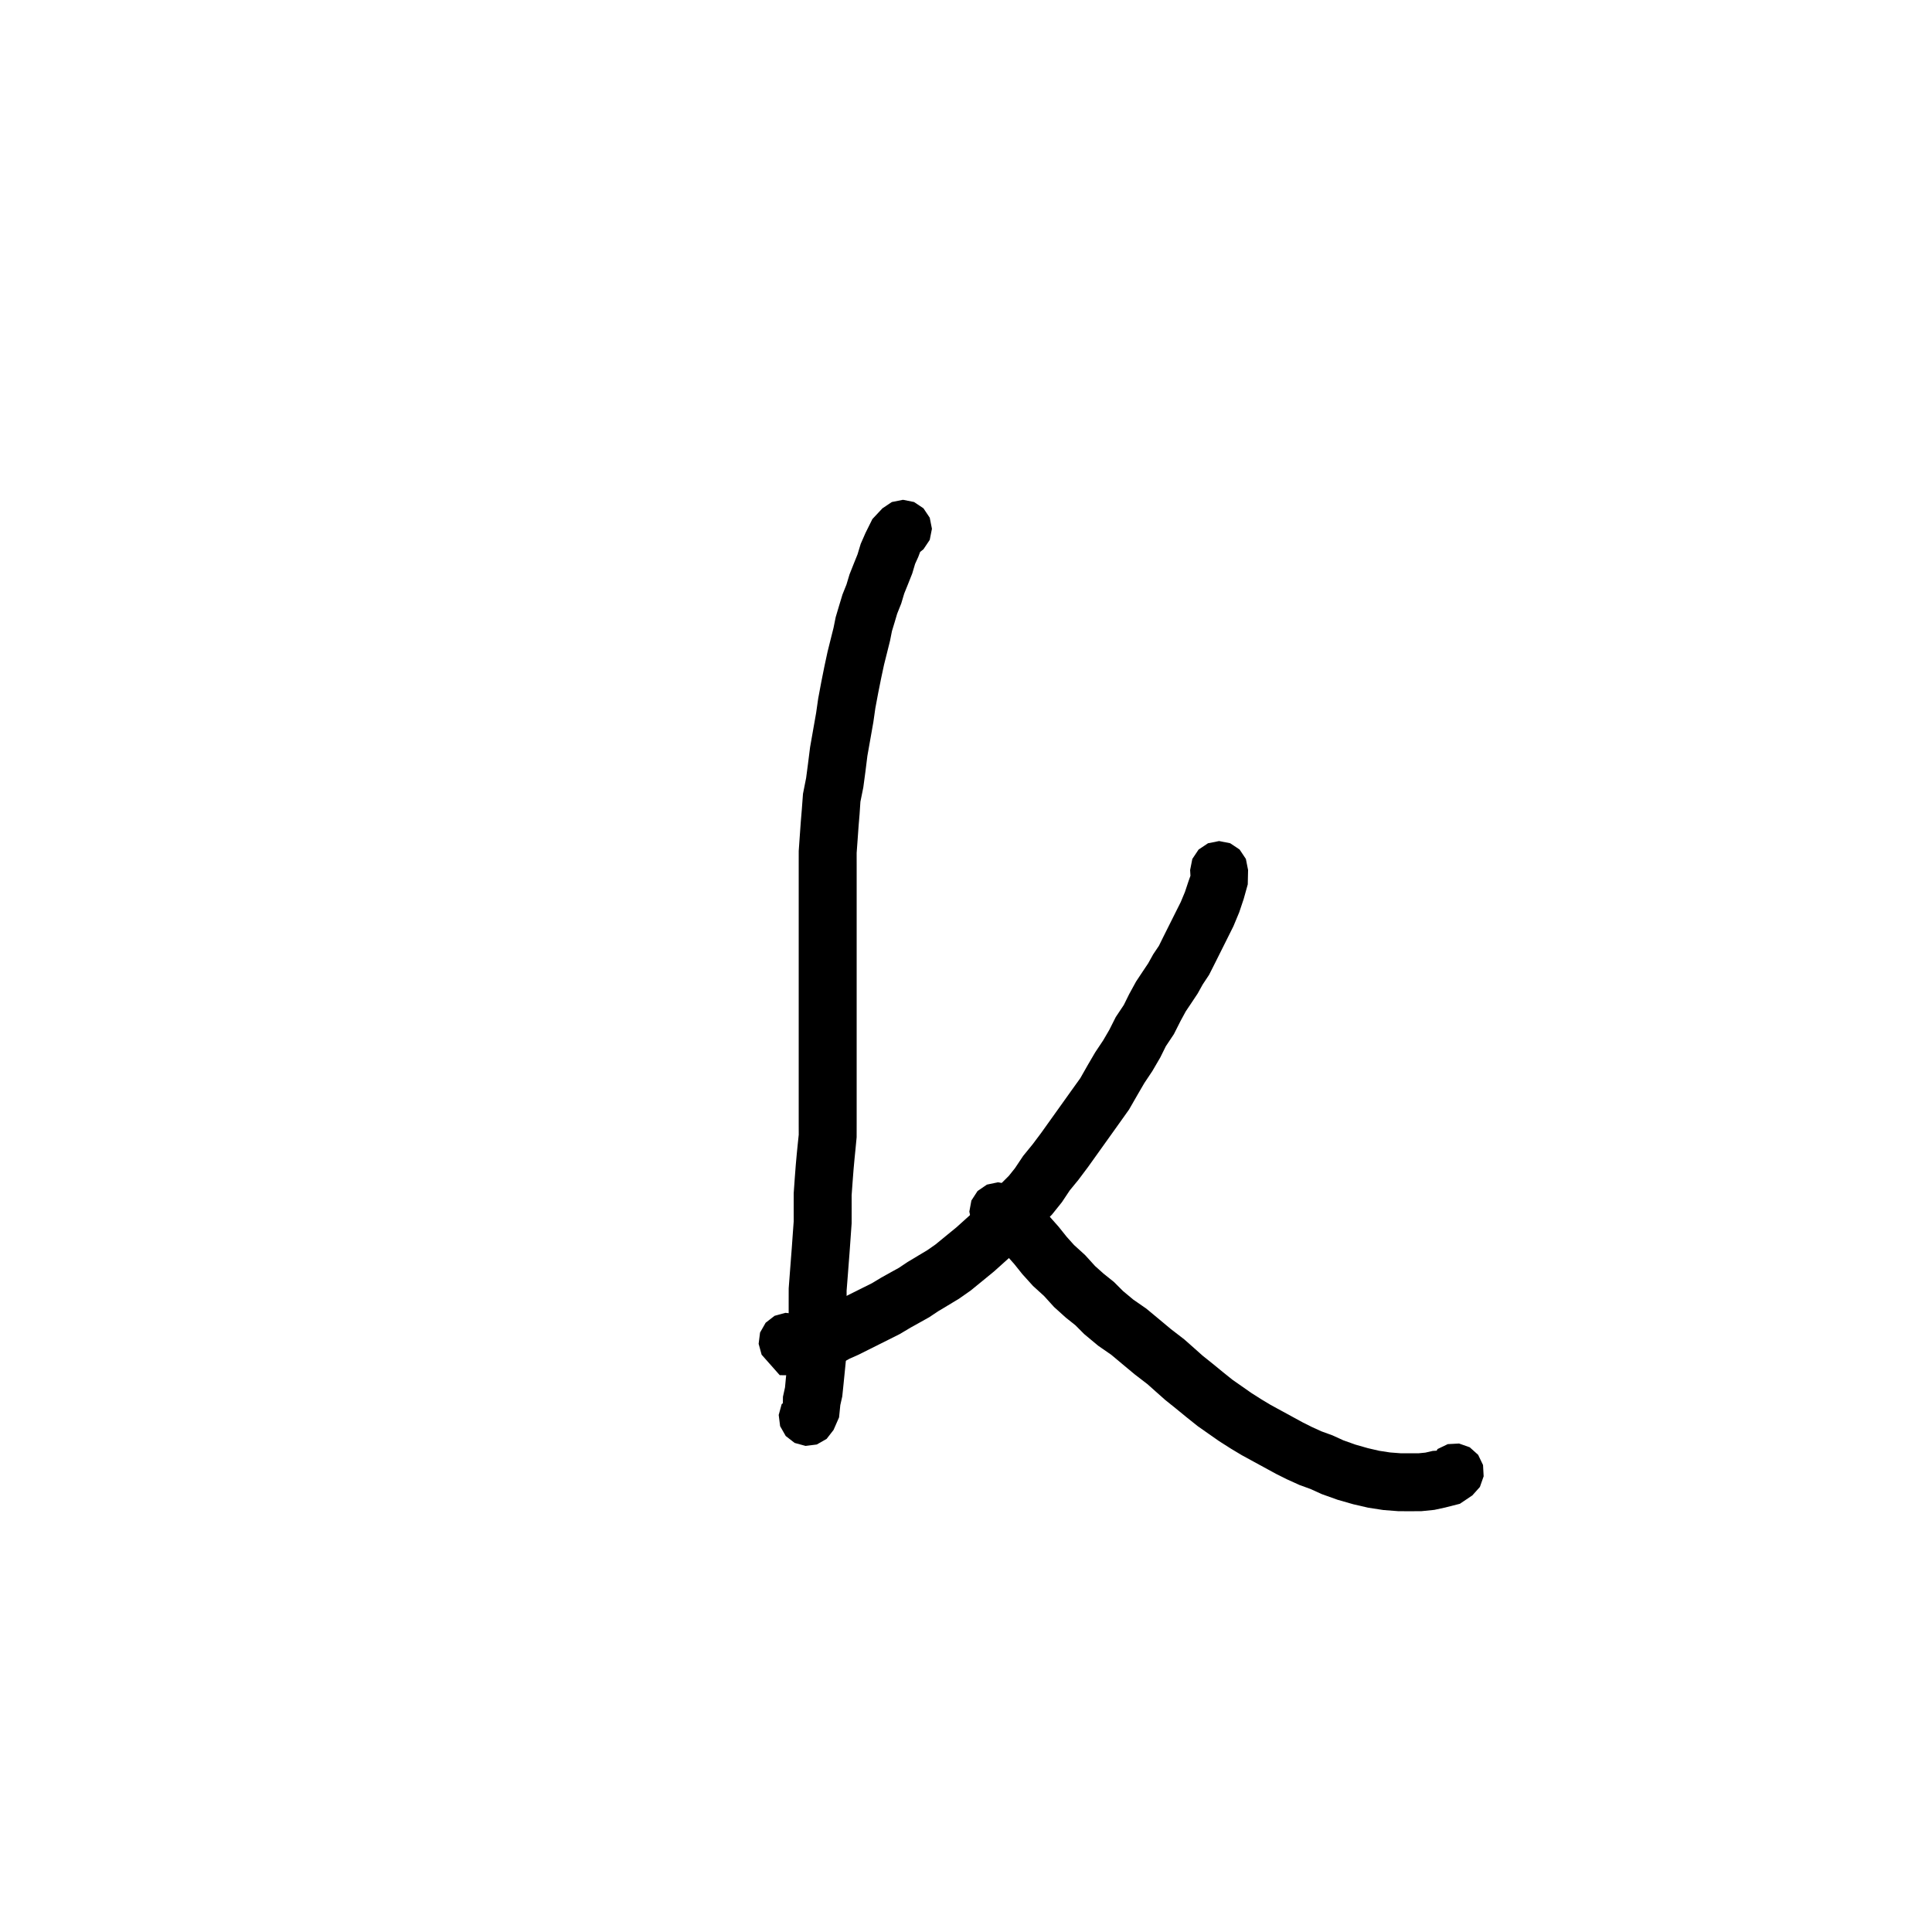
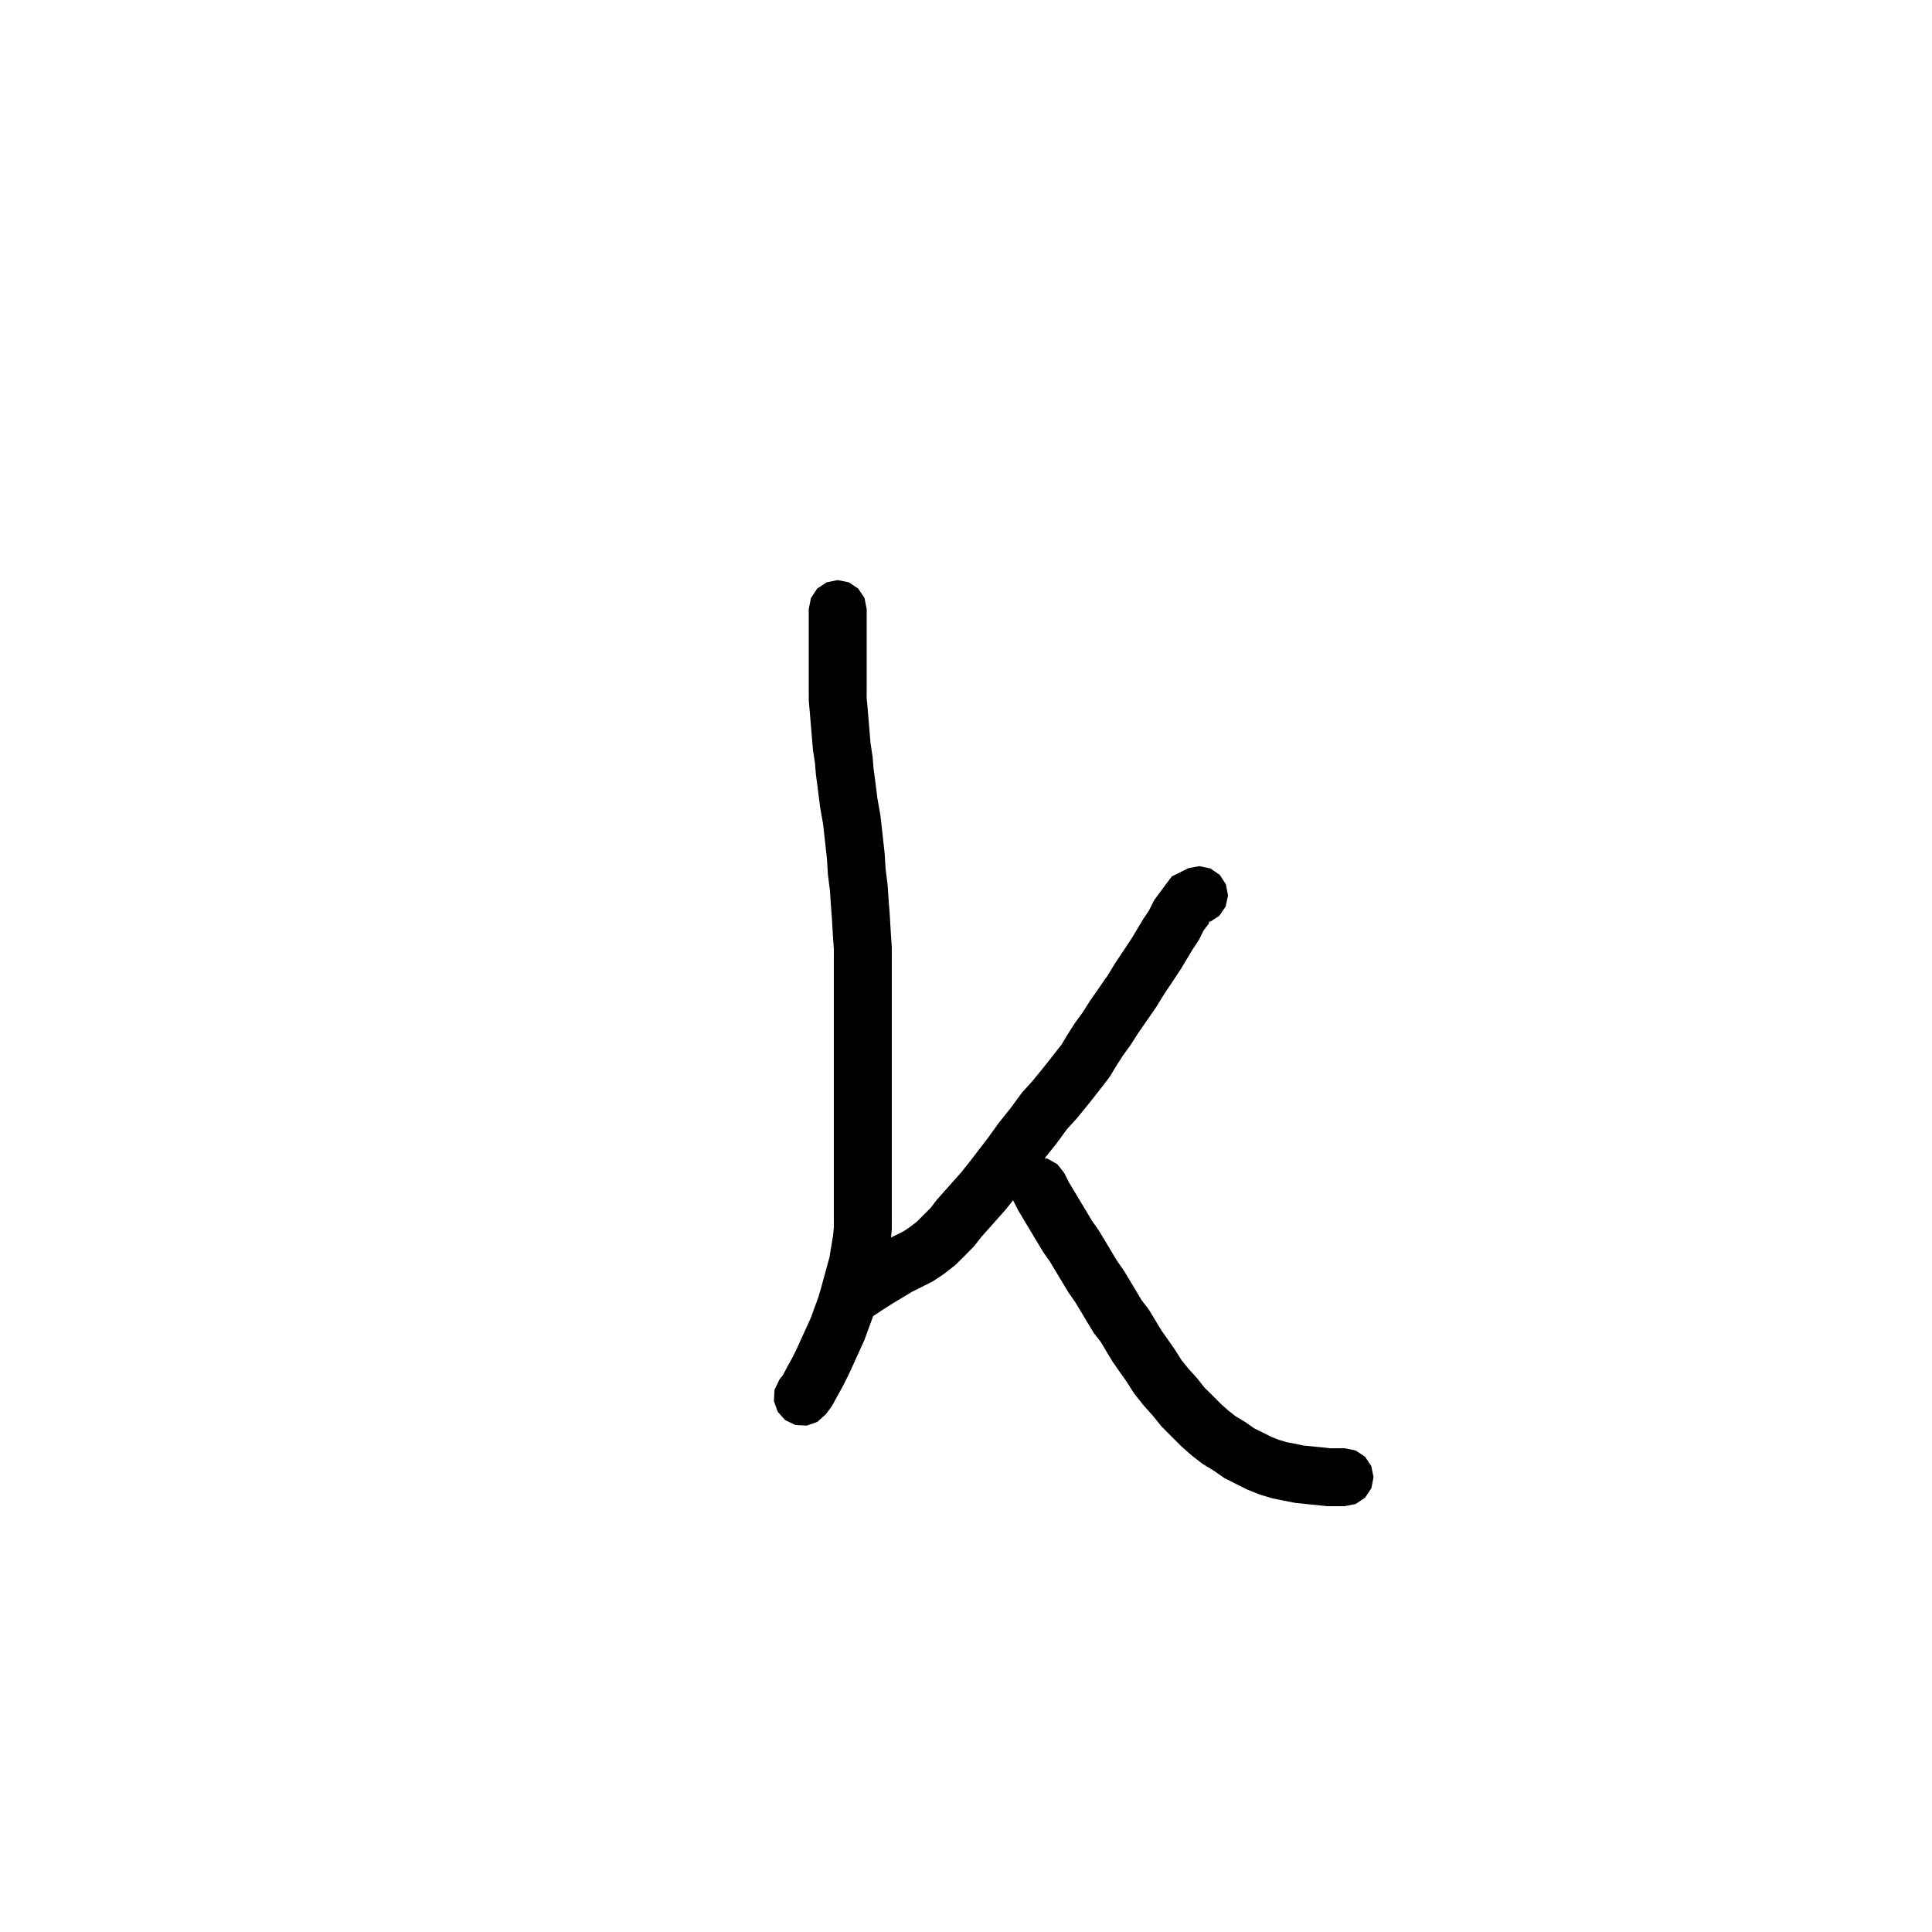
<svg xmlns="http://www.w3.org/2000/svg" viewBox="0 0 300 300" width="300" height="300">
-   <path d="M 137.029 78.928 L 135.464 80.6 L 134.4 82.742 L 133.651 84.451 L 133.158 86.078 L 132.604 87.452 L 131.912 89.195 L 131.444 90.754 L 130.821 92.312 L 130.29 94.064 L 129.767 95.824 L 129.433 97.477 L 128.988 99.253 L 128.502 101.202 L 128.012 103.484 L 127.533 105.879 L 127.045 108.487 L 126.729 110.693 L 126.273 113.276 L 125.788 116.034 L 125.462 118.625 L 125.175 120.799 L 124.688 123.262 L 124.504 125.713 L 124.348 127.583 L 124.19 129.79 L 124.025 132.137 L 124.023 134.63 L 124.023 136.656 L 124.023 138.682 L 124.023 140.552 L 124.023 142.422 L 124.023 144.292 L 124.023 146.162 L 124.023 148.656 L 124.023 151.617 L 124.023 154.734 L 124.023 157.695 L 124.023 160.656 L 124.023 162.994 L 124.023 164.708 L 124.023 166.266 L 124.023 168.292 L 124.023 170.318 L 124.023 172.344 L 124.023 174.37 L 124.027 176.201 L 123.889 177.507 L 123.731 179.086 L 123.571 180.854 L 123.412 182.921 L 123.246 185.274 L 123.243 187.617 L 123.246 189.638 L 123.099 191.66 L 122.944 193.83 L 122.789 195.843 L 122.633 197.869 L 122.468 200.06 L 122.464 202.11 L 122.464 203.669 L 122.464 205.227 L 122.464 206.786 L 122.464 208.344 L 122.47 209.678 L 122.331 211.013 L 122.175 212.572 L 122.019 214.13 L 121.896 215.435 L 121.576 216.891 L 121.56 217.902 L 121.381 218.02 L 120.917 219.713 L 121.137 221.455 L 122.006 222.981 L 123.393 224.057 L 125.087 224.521 L 126.829 224.302 L 128.354 223.432 L 129.431 222.045 L 130.291 220.085 L 130.482 218.187 L 130.786 216.838 L 130.974 215.026 L 131.13 213.467 L 131.286 211.909 L 131.459 210.127 L 131.464 208.344 L 131.464 206.786 L 131.464 205.227 L 131.464 203.669 L 131.464 202.11 L 131.461 200.42 L 131.607 198.559 L 131.763 196.533 L 131.92 194.495 L 132.076 192.301 L 132.241 189.959 L 132.244 187.617 L 132.241 185.596 L 132.387 183.586 L 132.54 181.601 L 132.691 179.94 L 132.845 178.402 L 133.018 176.592 L 133.023 174.37 L 133.023 172.344 L 133.023 170.318 L 133.023 168.292 L 133.023 166.266 L 133.023 164.708 L 133.023 162.994 L 133.023 160.656 L 133.023 157.695 L 133.023 154.734 L 133.023 151.617 L 133.023 148.656 L 133.023 146.162 L 133.023 144.292 L 133.023 142.422 L 133.023 140.552 L 133.023 138.682 L 133.023 136.656 L 133.023 134.63 L 133.02 132.447 L 133.167 130.431 L 133.321 128.274 L 133.477 126.404 L 133.604 124.492 L 134.052 122.279 L 134.388 119.777 L 134.686 117.382 L 135.136 114.84 L 135.615 112.126 L 135.923 109.967 L 136.369 107.589 L 136.826 105.308 L 137.271 103.226 L 137.72 101.436 L 138.21 99.471 L 138.499 98.007 L 138.911 96.65 L 139.316 95.285 L 139.939 93.727 L 140.406 92.168 L 140.961 90.795 L 141.653 89.052 L 142.096 87.562 L 142.593 86.466 L 142.88 85.699 L 143.393 85.292 L 144.369 83.832 L 144.711 82.11 L 144.369 80.388 L 143.393 78.928 L 141.933 77.953 L 140.211 77.61 L 138.489 77.953 Z" fill="black" fill-rule="nonzero" />
-   <path d="M 184.802 135.097 L 184.852 135.988 L 184.546 136.85 L 183.998 138.504 L 183.341 140.08 L 182.472 141.812 L 181.537 143.682 L 180.602 145.552 L 179.953 146.869 L 179.073 148.179 L 178.293 149.582 L 177.454 150.835 L 176.404 152.419 L 175.338 154.367 L 174.506 156.051 L 173.259 157.921 L 172.254 159.915 L 171.304 161.544 L 170.057 163.414 L 168.885 165.42 L 167.75 167.417 L 166.315 169.417 L 164.757 171.599 L 163.199 173.781 L 161.669 175.923 L 160.356 177.675 L 158.878 179.488 L 157.611 181.386 L 156.65 182.59 L 155.329 183.904 L 153.991 185.406 L 152.925 186.617 L 151.538 187.856 L 149.98 189.259 L 148.503 190.59 L 146.868 191.926 L 145.276 193.232 L 143.992 194.13 L 142.571 194.979 L 140.925 195.968 L 139.579 196.868 L 138.337 197.553 L 136.865 198.372 L 135.393 199.258 L 133.991 199.956 L 132.432 200.735 L 130.874 201.514 L 129.402 202.251 L 127.913 202.917 L 126.596 203.654 L 125.293 204.166 L 124.201 204.632 L 123.448 204.68 L 124.539 205.229 L 126.314 206.332 L 125.237 204.945 L 123.712 204.075 L 121.97 203.855 L 120.276 204.319 L 118.889 205.396 L 118.02 206.921 L 117.8 208.663 L 118.264 210.357 L 121.078 213.537 L 124.87 213.567 L 126.61 213.303 L 128.636 212.522 L 130.449 211.788 L 131.938 210.966 L 133.254 210.385 L 134.899 209.564 L 136.457 208.785 L 138.016 208.005 L 139.73 207.144 L 141.375 206.161 L 142.708 205.421 L 144.272 204.548 L 145.731 203.577 L 147.202 202.696 L 148.897 201.676 L 150.73 200.391 L 152.567 198.892 L 154.36 197.423 L 156.001 195.949 L 157.559 194.546 L 159.289 192.981 L 160.717 191.386 L 161.872 190.083 L 163.357 188.591 L 164.889 186.679 L 166.116 184.837 L 167.443 183.221 L 168.935 181.233 L 170.522 179.012 L 172.081 176.83 L 173.639 174.648 L 175.321 172.284 L 176.68 169.918 L 177.689 168.184 L 178.936 166.314 L 180.168 164.202 L 181.033 162.456 L 182.28 160.586 L 183.318 158.53 L 184.122 157.049 L 184.942 155.827 L 185.973 154.275 L 186.752 152.873 L 187.742 151.378 L 188.652 149.577 L 189.587 147.707 L 190.522 145.837 L 191.523 143.829 L 192.425 141.664 L 193.123 139.579 L 193.752 137.323 L 193.802 135.097 L 193.459 133.375 L 192.484 131.915 L 191.024 130.94 L 189.302 130.597 L 187.58 130.94 L 186.12 131.915 L 185.144 133.375 Z" fill="black" fill-rule="nonzero" />
-   <path d="M 153.345 192.263 L 153.93 192.42 L 154.442 192.935 L 155.311 193.804 L 156.317 194.958 L 157.496 196.282 L 158.756 197.856 L 160.406 199.682 L 162.12 201.24 L 163.678 202.955 L 165.504 204.604 L 166.977 205.776 L 168.361 207.162 L 170.527 208.966 L 172.553 210.368 L 174.265 211.801 L 176.205 213.417 L 178.193 214.944 L 179.455 216.071 L 180.949 217.397 L 182.574 218.699 L 184.289 220.101 L 185.979 221.451 L 187.656 222.628 L 189.299 223.777 L 191.141 224.95 L 192.836 225.966 L 194.628 226.944 L 196.342 227.879 L 198.123 228.85 L 199.835 229.706 L 201.78 230.587 L 203.494 231.21 L 205.241 232.003 L 207.717 232.888 L 210.147 233.583 L 212.452 234.114 L 214.812 234.477 L 217.158 234.658 L 218.912 234.662 L 220.695 234.657 L 222.731 234.451 L 224.391 234.091 L 226.69 233.506 L 228.625 232.204 L 229.797 230.897 L 230.38 229.24 L 230.285 227.487 L 229.525 225.904 L 228.218 224.732 L 226.562 224.149 L 224.809 224.245 L 223.225 225.004 L 223.083 225.26 L 222.473 225.298 L 221.327 225.562 L 220.246 225.668 L 218.912 225.662 L 217.549 225.667 L 215.844 225.536 L 214.152 225.276 L 212.405 224.871 L 210.471 224.32 L 208.584 223.647 L 206.902 222.88 L 205.188 222.257 L 203.704 221.58 L 202.299 220.877 L 200.652 219.978 L 198.937 219.043 L 197.301 218.151 L 195.878 217.297 L 194.292 216.288 L 192.818 215.255 L 191.379 214.251 L 189.952 213.106 L 188.237 211.704 L 186.746 210.512 L 185.434 209.344 L 183.892 207.978 L 181.827 206.389 L 180.027 204.887 L 177.999 203.203 L 175.973 201.8 L 174.399 200.488 L 172.978 199.068 L 171.333 197.747 L 170.042 196.591 L 168.484 194.876 L 166.77 193.318 L 165.614 192.027 L 164.38 190.485 L 163.066 189.003 L 161.89 187.663 L 160.578 186.351 L 158.7 184.788 L 156.687 183.906 L 154.961 183.585 L 153.244 183.948 L 151.796 184.941 L 150.838 186.413 L 150.517 188.139 L 150.88 189.857 L 151.873 191.305 Z" fill="black" fill-rule="nonzero" />
+   <path d="M 125.581 94.578 L 125.581 96.136 L 125.581 97.695 L 125.581 99.253 L 125.581 100.812 L 125.581 102.37 L 125.581 103.929 L 125.581 105.487 L 125.581 107.045 L 125.586 108.818 L 125.754 110.708 L 125.908 112.562 L 126.064 114.432 L 126.237 116.465 L 126.548 118.491 L 126.7 120.322 L 127.021 122.738 L 127.346 125.33 L 127.808 127.942 L 128.102 130.607 L 128.404 133.311 L 128.562 135.829 L 128.875 138.336 L 129.021 140.561 L 129.176 142.566 L 129.33 145.196 L 129.48 147.408 L 129.477 149.435 L 129.477 151.929 L 129.477 154.422 L 129.477 156.604 L 129.477 159.253 L 129.477 161.903 L 129.477 164.24 L 129.477 166.578 L 129.477 168.916 L 129.477 171.097 L 129.477 173.747 L 129.477 176.396 L 129.477 179.201 L 129.477 181.695 L 129.477 183.877 L 129.477 185.591 L 129.477 187.305 L 129.477 189.019 L 129.482 190.529 L 129.359 191.866 L 129.071 193.578 L 128.801 195.232 L 128.389 196.719 L 127.922 198.433 L 127.469 200.095 L 127.059 201.467 L 126.475 203.066 L 125.916 204.614 L 125.205 206.17 L 124.426 207.885 L 123.681 209.526 L 122.982 210.924 L 122.235 212.267 L 121.59 213.492 L 121.027 214.216 L 120.267 215.799 L 120.172 217.552 L 120.755 219.208 L 121.927 220.516 L 123.51 221.275 L 125.263 221.37 L 126.919 220.788 L 128.227 219.616 L 129.222 218.262 L 130.136 216.577 L 130.946 215.115 L 131.806 213.396 L 132.619 211.609 L 133.399 209.895 L 134.246 208.022 L 134.934 206.142 L 135.597 204.313 L 136.122 202.567 L 136.604 200.801 L 137.072 199.087 L 137.595 197.144 L 137.948 195.058 L 138.284 193.03 L 138.473 190.938 L 138.477 189.019 L 138.477 187.305 L 138.477 185.591 L 138.477 183.877 L 138.477 181.695 L 138.477 179.201 L 138.477 176.396 L 138.477 173.747 L 138.477 171.097 L 138.477 168.916 L 138.477 166.578 L 138.477 164.24 L 138.477 161.903 L 138.477 159.253 L 138.477 156.604 L 138.477 154.422 L 138.477 151.929 L 138.477 149.435 L 138.475 147.098 L 138.313 144.635 L 138.156 141.967 L 137.998 139.92 L 137.833 137.469 L 137.523 134.989 L 137.369 132.52 L 137.047 129.613 L 136.718 126.669 L 136.245 123.982 L 135.947 121.586 L 135.645 119.328 L 135.484 117.418 L 135.172 115.392 L 135.033 113.685 L 134.877 111.815 L 134.72 109.928 L 134.576 108.39 L 134.581 107.045 L 134.581 105.487 L 134.581 103.929 L 134.581 102.37 L 134.581 100.812 L 134.581 99.253 L 134.581 97.695 L 134.581 96.136 L 134.581 94.578 L 134.239 92.856 L 133.263 91.396 L 131.803 90.42 L 130.081 90.078 L 128.359 90.42 L 126.899 91.396 L 125.924 92.856 Z" fill="black" fill-rule="nonzero" />
+   <path d="M 184.514 134.815 L 181.958 136.096 L 180.317 138.283 L 179.228 139.764 L 178.395 141.414 L 177.549 142.668 L 176.56 144.315 L 175.687 145.772 L 174.493 147.562 L 173.2 149.503 L 171.977 151.492 L 170.641 153.419 L 169.194 155.51 L 168.129 157.186 L 166.883 158.9 L 165.684 160.781 L 164.861 162.167 L 163.932 163.348 L 162.861 164.725 L 161.648 166.24 L 160.338 167.844 L 158.684 169.672 L 156.9 172.1 L 155.016 174.456 L 153.426 176.679 L 151.917 178.639 L 150.382 180.636 L 149.236 182.069 L 148.068 183.381 L 146.822 184.783 L 145.481 186.294 L 144.473 187.601 L 143.419 188.643 L 142.377 189.697 L 141.317 190.514 L 140.294 191.203 L 138.978 191.852 L 137.263 192.713 L 135.558 193.732 L 133.953 194.696 L 132.304 195.74 L 130.702 196.808 L 129.459 198.048 L 128.785 199.669 L 128.784 201.425 L 129.454 203.048 L 130.694 204.291 L 132.316 204.965 L 134.071 204.966 L 135.694 204.296 L 137.209 203.286 L 138.677 202.356 L 140.189 201.45 L 141.6 200.599 L 143.003 199.902 L 144.803 198.992 L 146.586 197.81 L 148.331 196.446 L 149.783 195.007 L 151.222 193.555 L 152.395 192.056 L 153.548 190.762 L 154.795 189.36 L 156.121 187.866 L 157.469 186.183 L 159.051 184.127 L 160.658 182.036 L 162.186 179.895 L 164.042 177.576 L 165.686 175.328 L 167.149 173.727 L 168.644 171.903 L 169.925 170.301 L 171.036 168.873 L 172.289 167.249 L 173.336 165.518 L 174.319 163.97 L 175.565 162.256 L 176.683 160.503 L 178.041 158.542 L 179.51 156.417 L 180.78 154.354 L 181.981 152.555 L 183.28 150.604 L 184.278 148.945 L 185.159 147.474 L 186.183 145.923 L 186.908 144.457 L 187.69 143.444 L 187.815 142.93 L 187.856 143.172 L 189.328 142.214 L 190.321 140.766 L 190.685 139.048 L 190.363 137.322 L 189.406 135.851 L 187.958 134.857 L 186.24 134.494 Z" fill="black" fill-rule="nonzero" />
+   <path d="M 157.225 186.201 L 158.086 187.915 L 159.106 189.62 L 160.041 191.179 L 160.976 192.737 L 161.996 194.433 L 163.087 195.991 L 163.937 197.413 L 164.872 198.971 L 165.893 200.667 L 166.983 202.225 L 167.833 203.646 L 168.768 205.205 L 169.848 206.989 L 170.939 208.392 L 171.729 209.724 L 172.75 211.42 L 173.927 213.107 L 174.96 214.581 L 176.134 216.414 L 177.613 218.272 L 179.016 219.83 L 180.338 221.475 L 181.912 223.059 L 183.407 224.551 L 185.019 225.983 L 186.761 227.331 L 188.408 228.325 L 190.104 229.502 L 191.965 230.447 L 193.689 231.305 L 195.608 232.072 L 197.561 232.658 L 199.329 233.017 L 201.102 233.366 L 202.88 233.549 L 204.415 233.703 L 206.044 233.876 L 207.744 233.883 L 208.782 233.883 L 210.505 233.541 L 211.964 232.565 L 212.94 231.105 L 213.282 229.383 L 212.94 227.661 L 211.964 226.201 L 210.505 225.226 L 208.782 224.883 L 207.744 224.883 L 206.534 224.89 L 205.357 224.752 L 203.776 224.594 L 202.437 224.465 L 201.094 224.191 L 199.744 223.927 L 198.581 223.577 L 197.382 223.098 L 195.99 222.397 L 194.734 221.784 L 193.313 220.779 L 191.843 219.903 L 190.78 219.069 L 189.587 218.008 L 188.276 216.695 L 187.045 215.473 L 185.874 214.001 L 184.471 212.443 L 183.457 211.183 L 182.449 209.588 L 181.3 207.945 L 180.296 206.515 L 179.446 205.094 L 178.366 203.31 L 177.276 201.907 L 176.485 200.574 L 175.55 199.016 L 174.529 197.32 L 173.439 195.762 L 172.589 194.341 L 171.654 192.782 L 170.633 191.087 L 169.542 189.528 L 168.693 188.107 L 167.758 186.548 L 166.823 184.99 L 165.972 183.578 L 165.275 182.176 L 164.198 180.789 L 162.673 179.919 L 160.931 179.7 L 159.237 180.163 L 157.85 181.24 L 156.981 182.765 L 156.761 184.507 Z" fill="black" fill-rule="nonzero" />
</svg>
